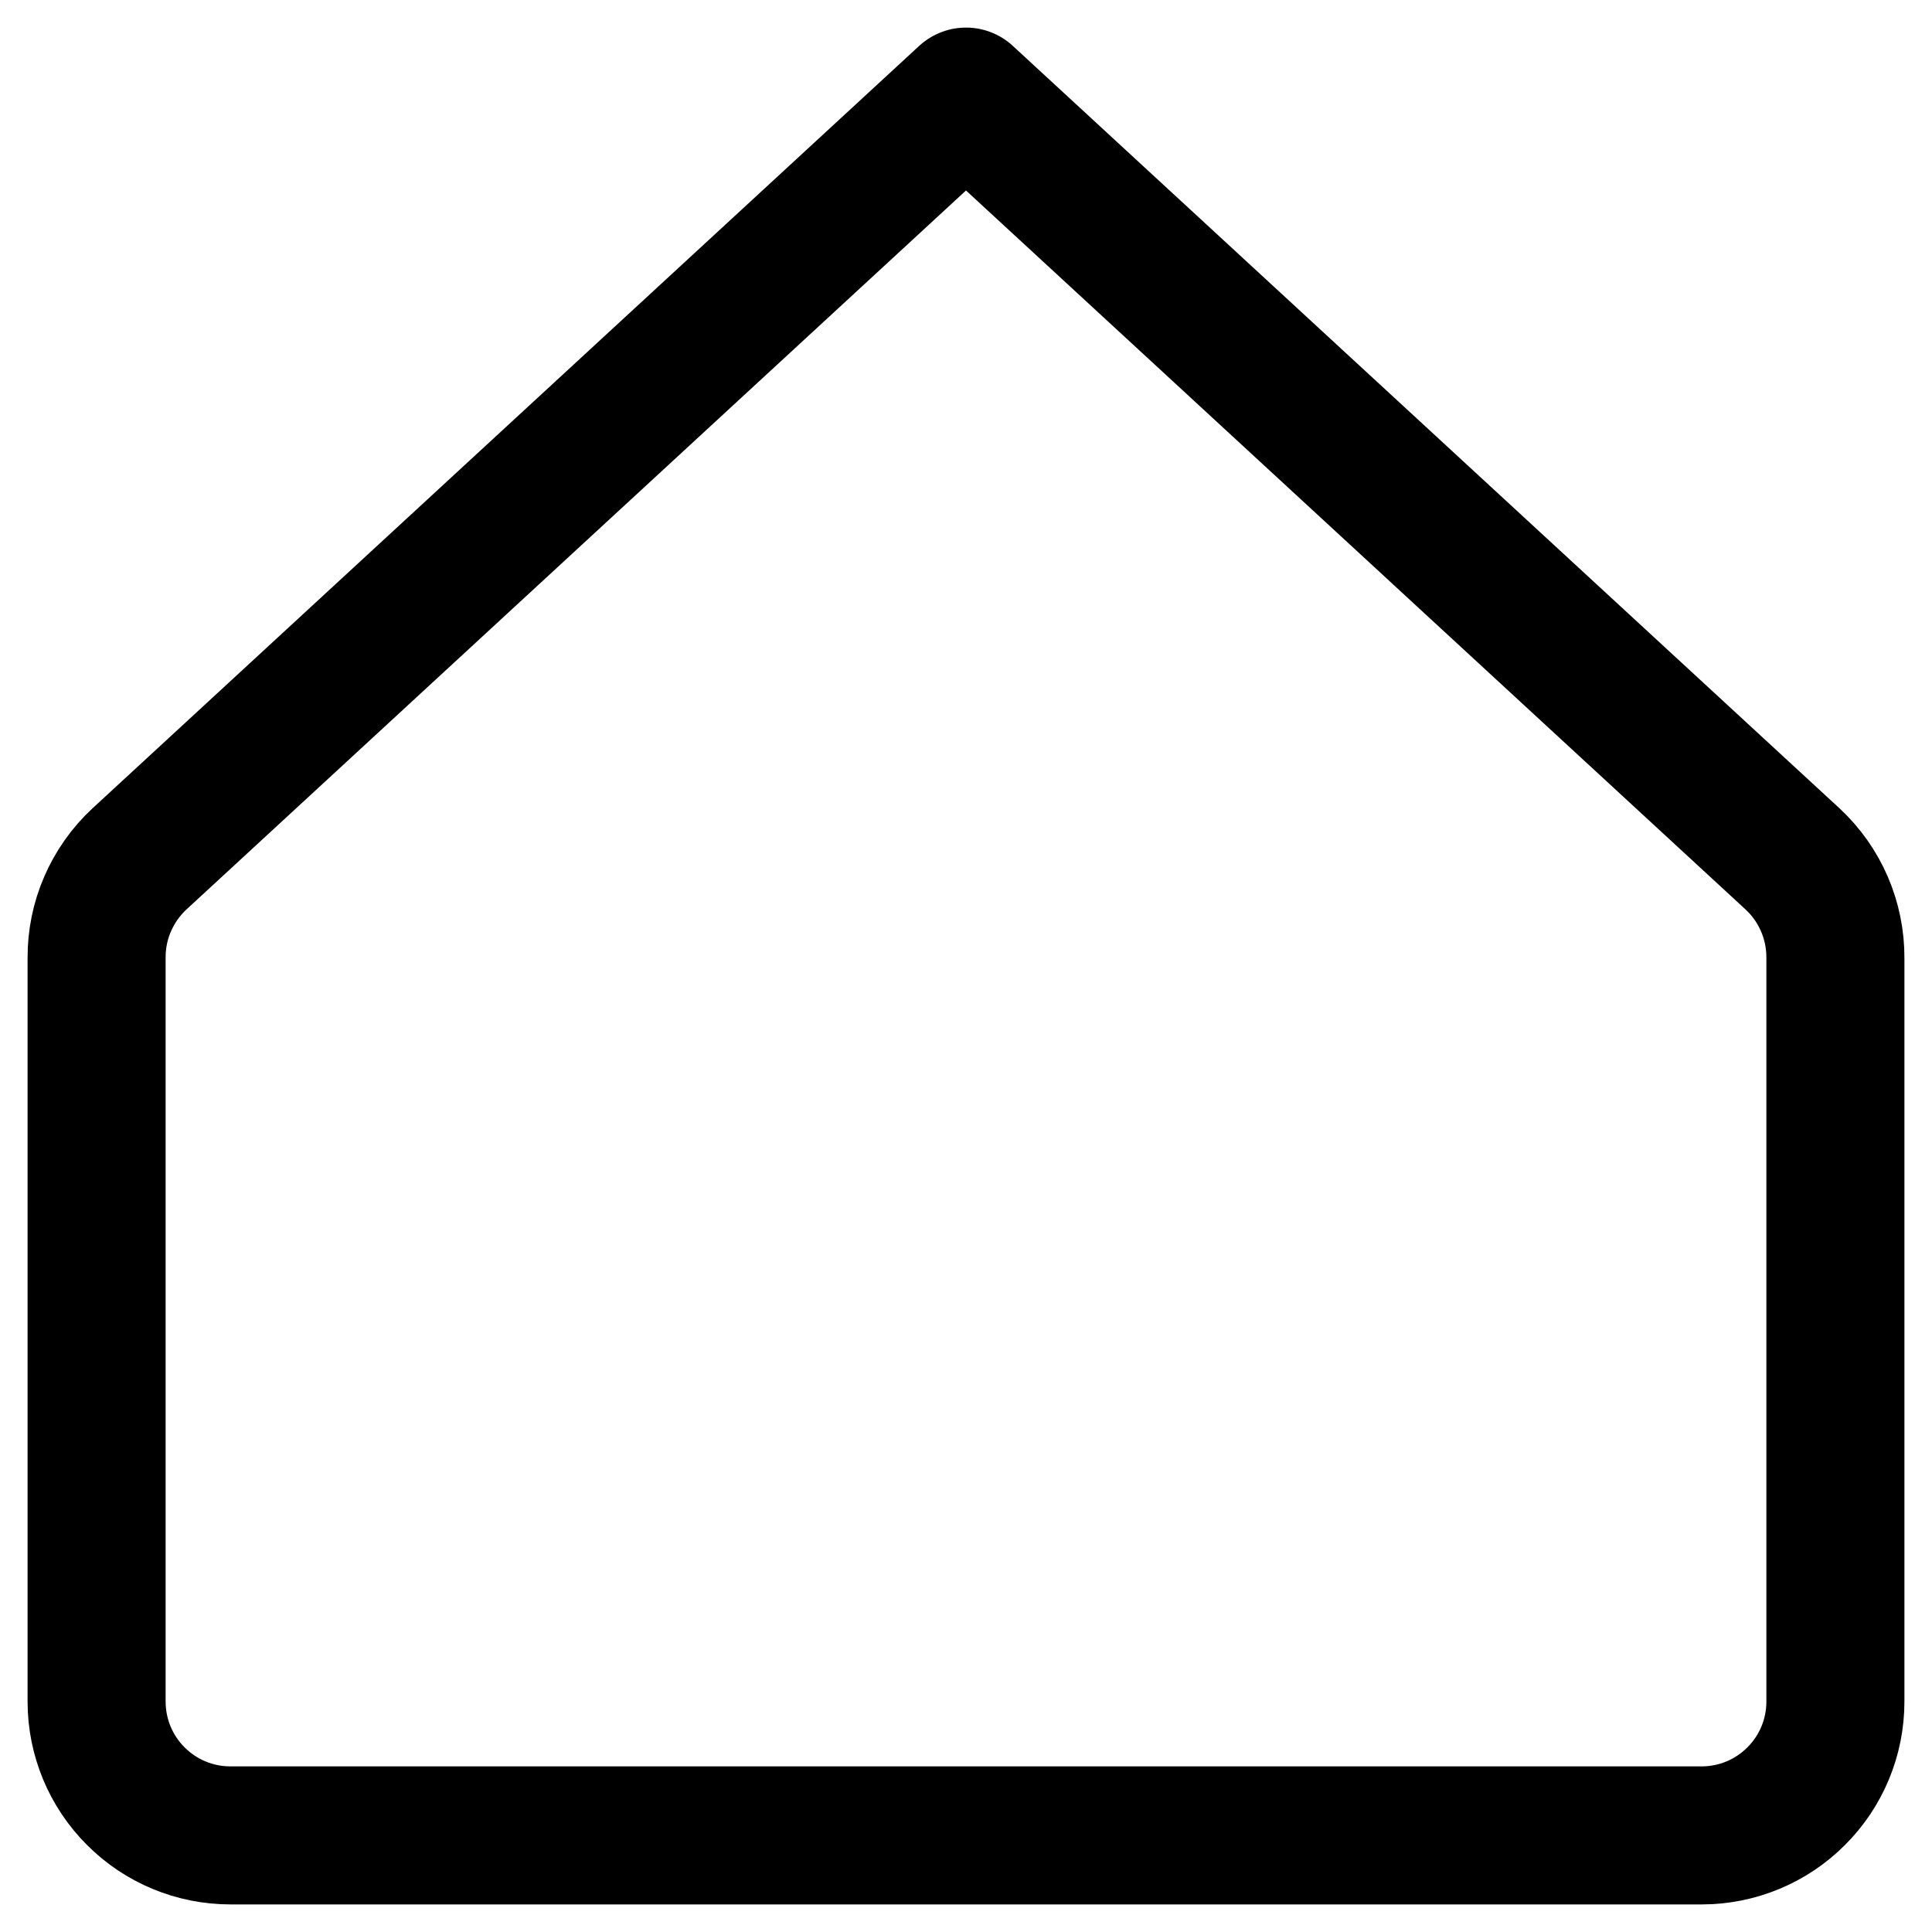
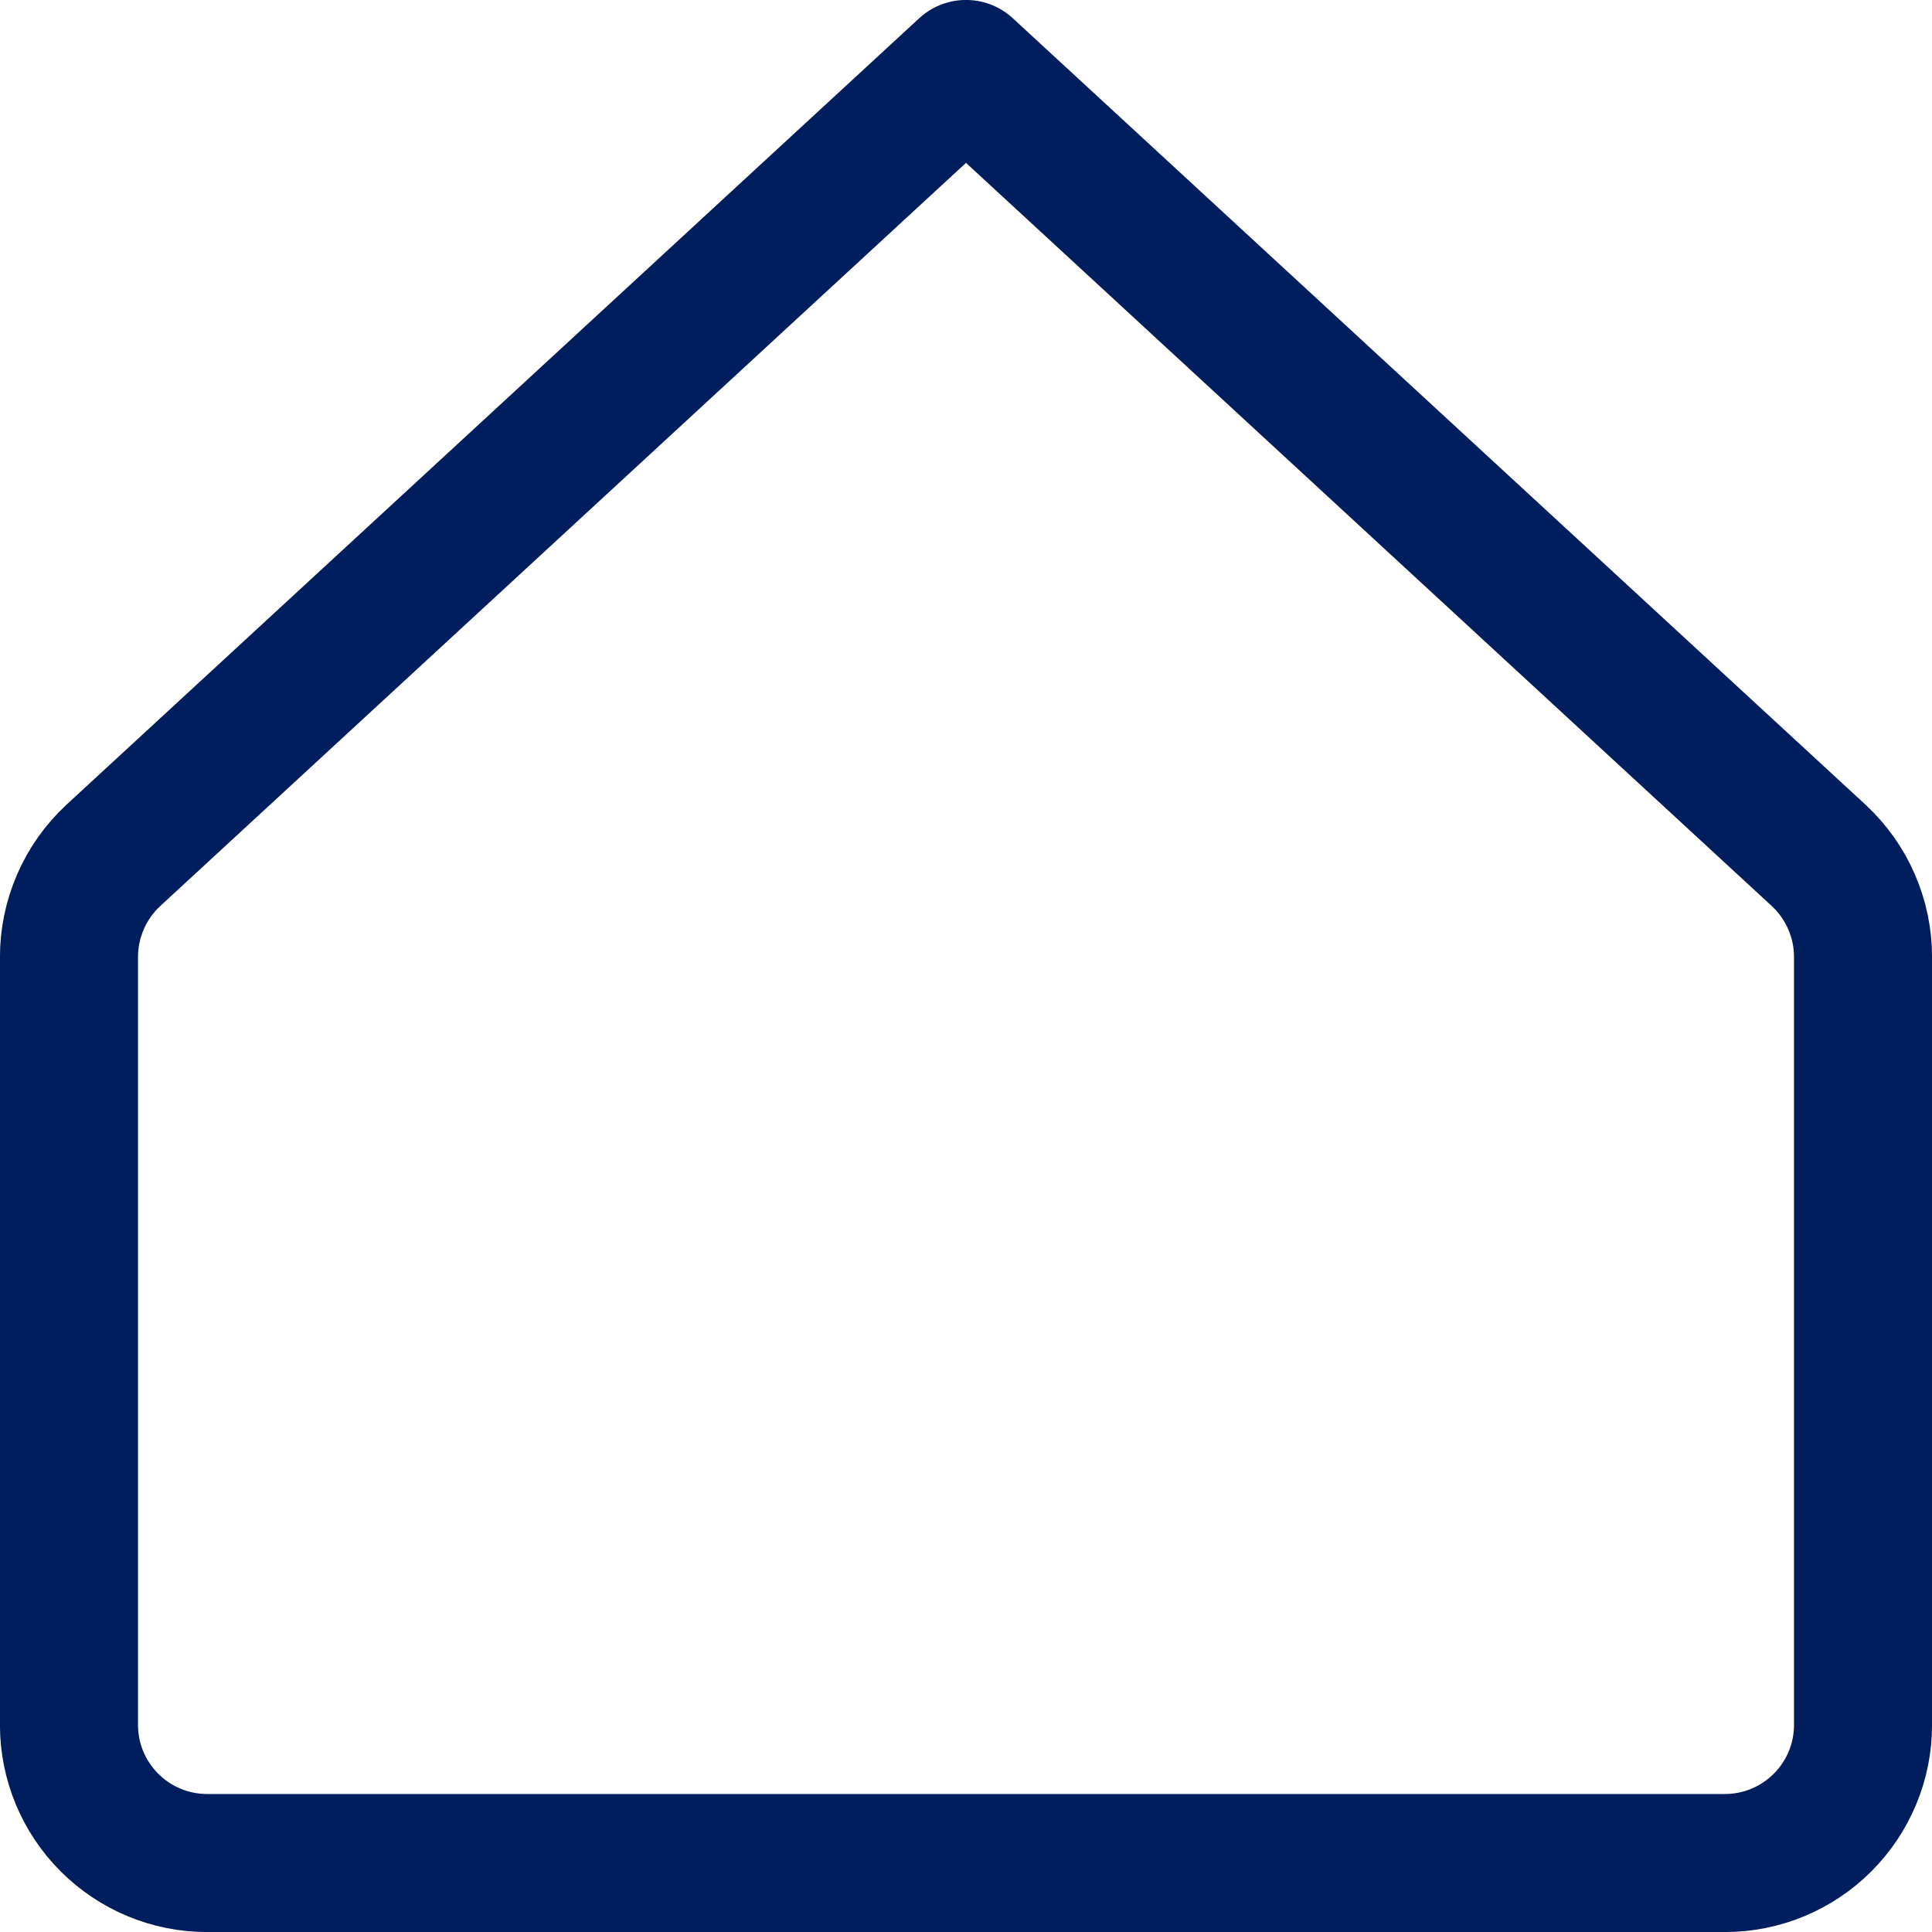
<svg xmlns="http://www.w3.org/2000/svg" width="20" height="20" viewBox="0 0 20 20" fill="none">
-   <path d="M19 9.917C19.001 9.725 18.962 9.534 18.886 9.358C18.81 9.182 18.698 9.023 18.557 8.892L10 1L1.443 8.892C1.302 9.023 1.19 9.182 1.114 9.358C1.037 9.534 0.999 9.725 1 9.917V17.615C1 17.983 1.146 18.335 1.406 18.594C1.665 18.854 2.017 19 2.385 19H17.615C17.983 19 18.335 18.854 18.594 18.594C18.854 18.335 19 17.983 19 17.615V9.917Z" stroke="black" stroke-width="1.429" stroke-linecap="round" stroke-linejoin="round" />
+   <path d="M19.286 9.914C19.287 9.716 19.247 9.52 19.168 9.338C19.09 9.156 18.974 8.992 18.829 8.857L10 0.714L1.171 8.857C1.026 8.992 0.91 9.156 0.832 9.338C0.753 9.52 0.713 9.716 0.714 9.914V17.857C0.714 18.236 0.865 18.599 1.133 18.867C1.401 19.135 1.764 19.286 2.143 19.286H17.857C18.236 19.286 18.599 19.135 18.867 18.867C19.135 18.599 19.286 18.236 19.286 17.857V9.914Z" stroke="#001D5D" stroke-width="1.429" stroke-linecap="round" stroke-linejoin="round" />
</svg>
